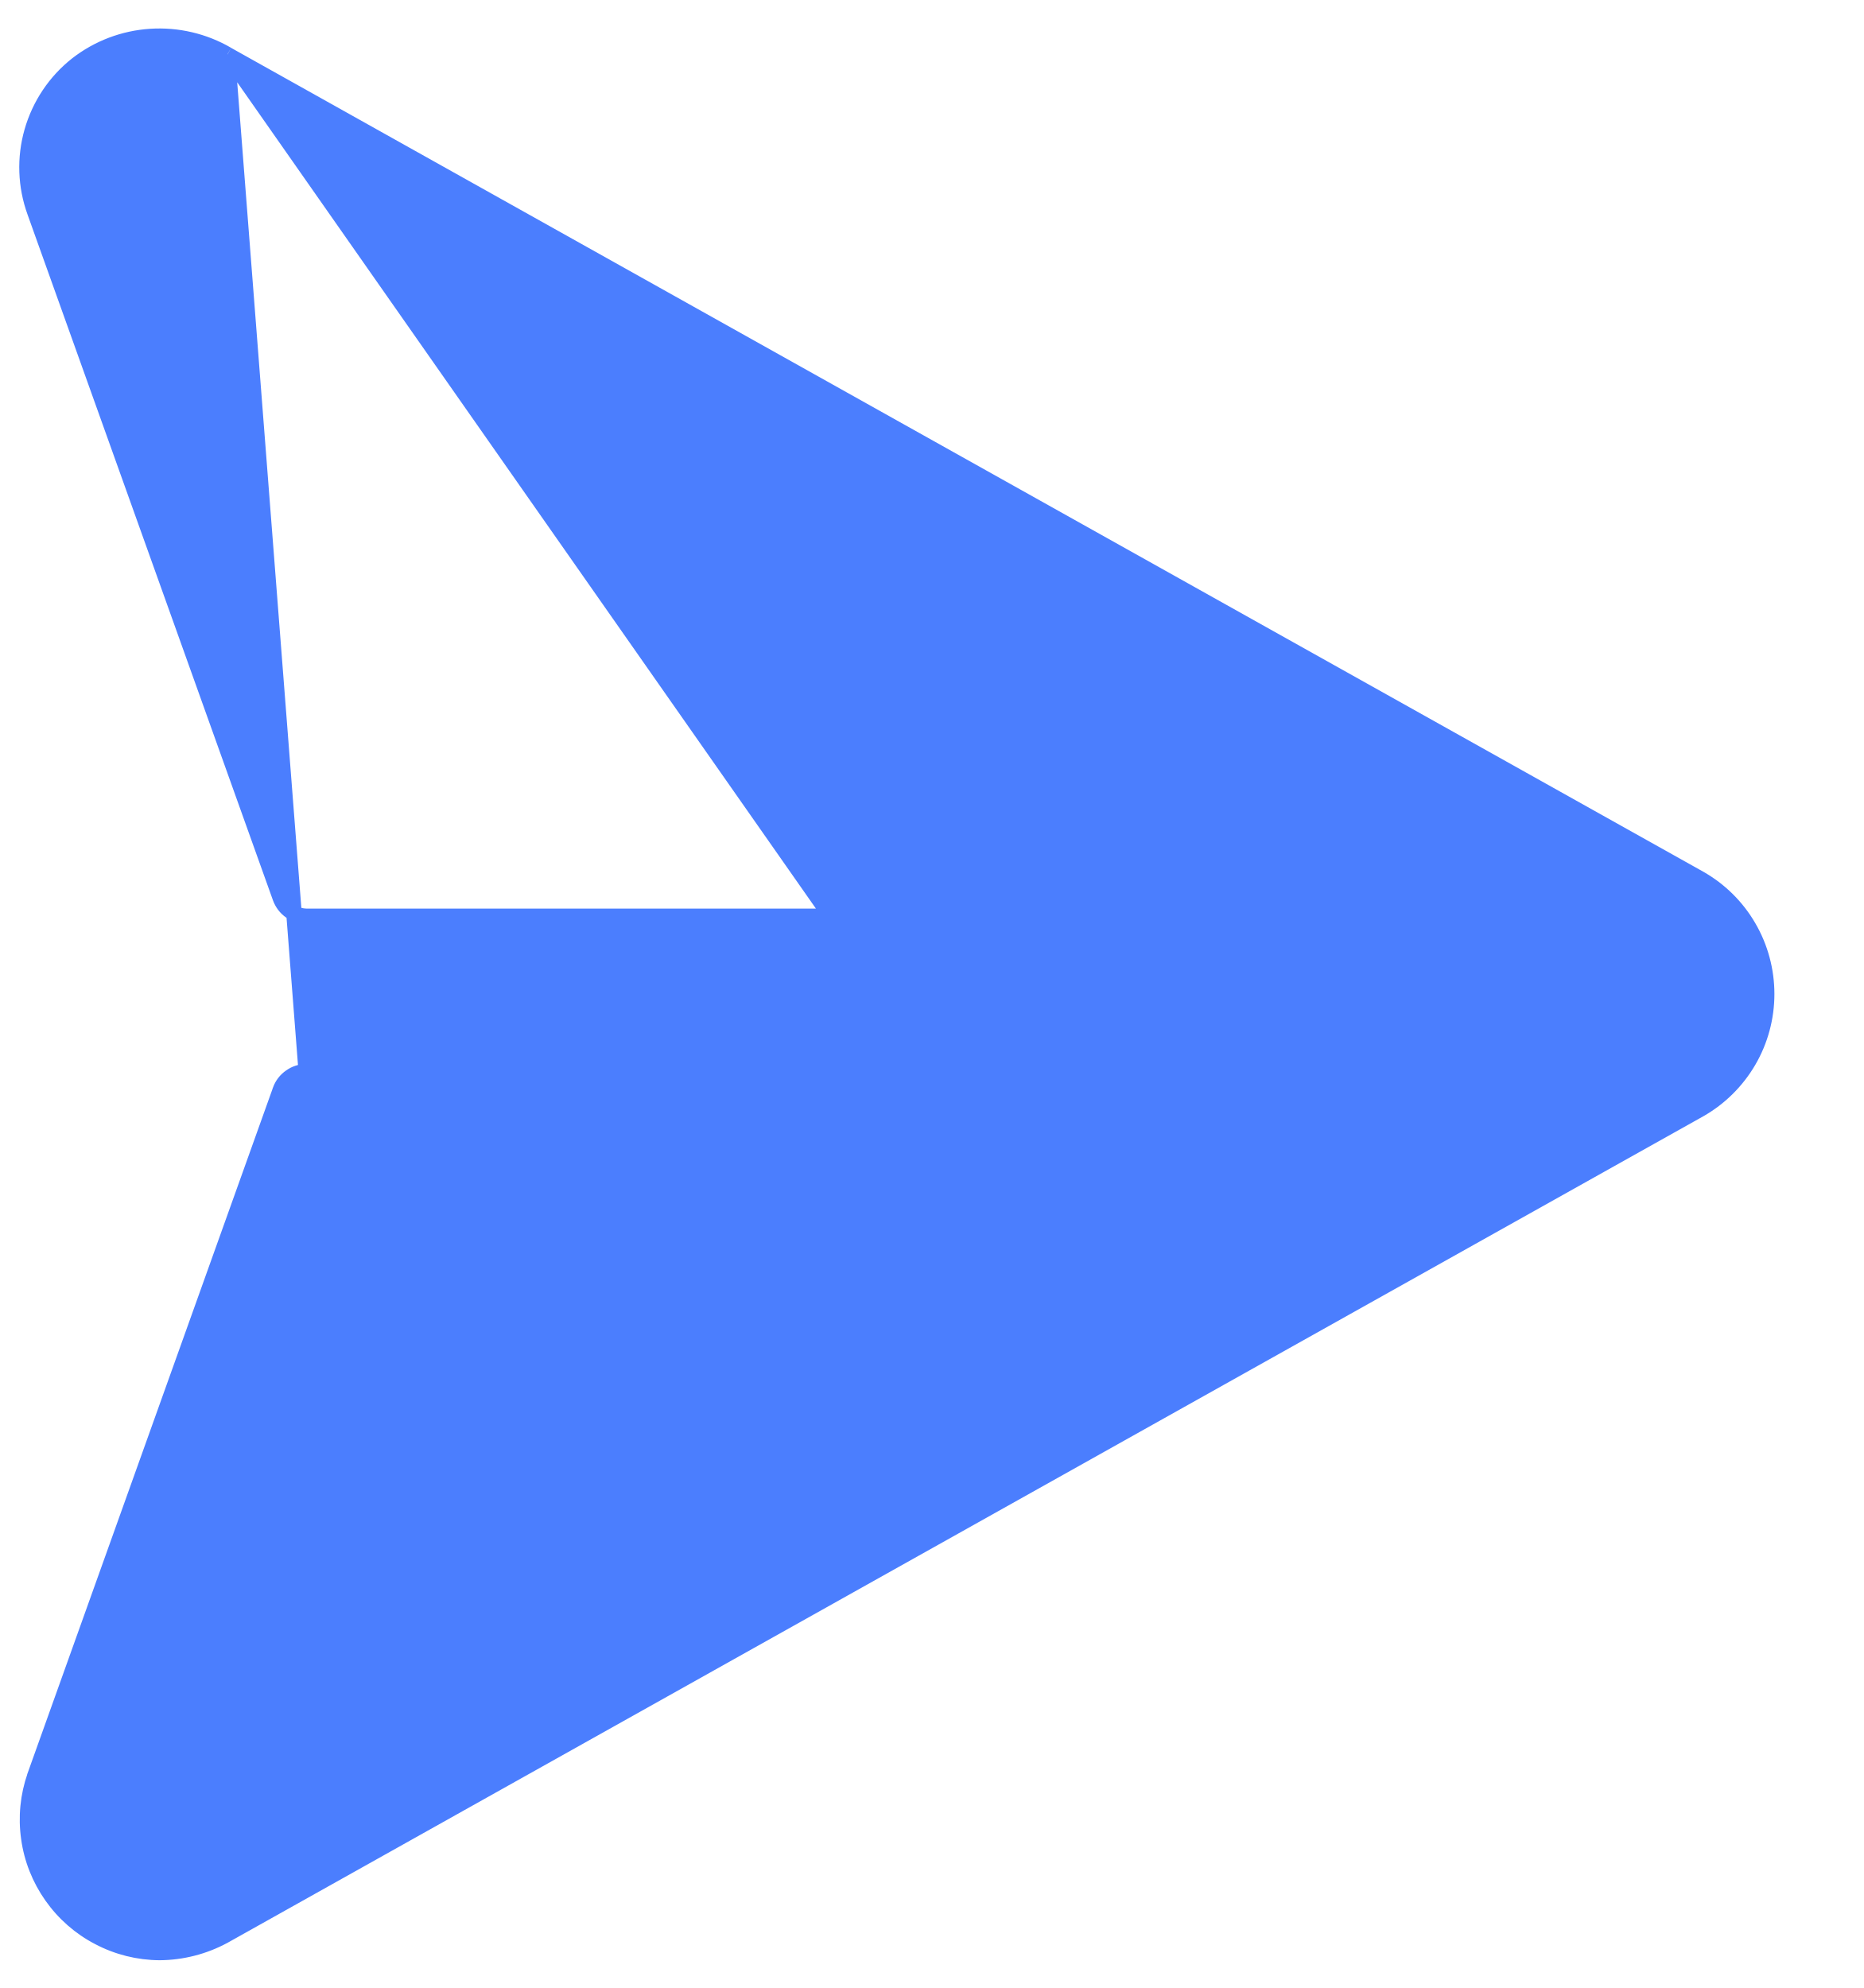
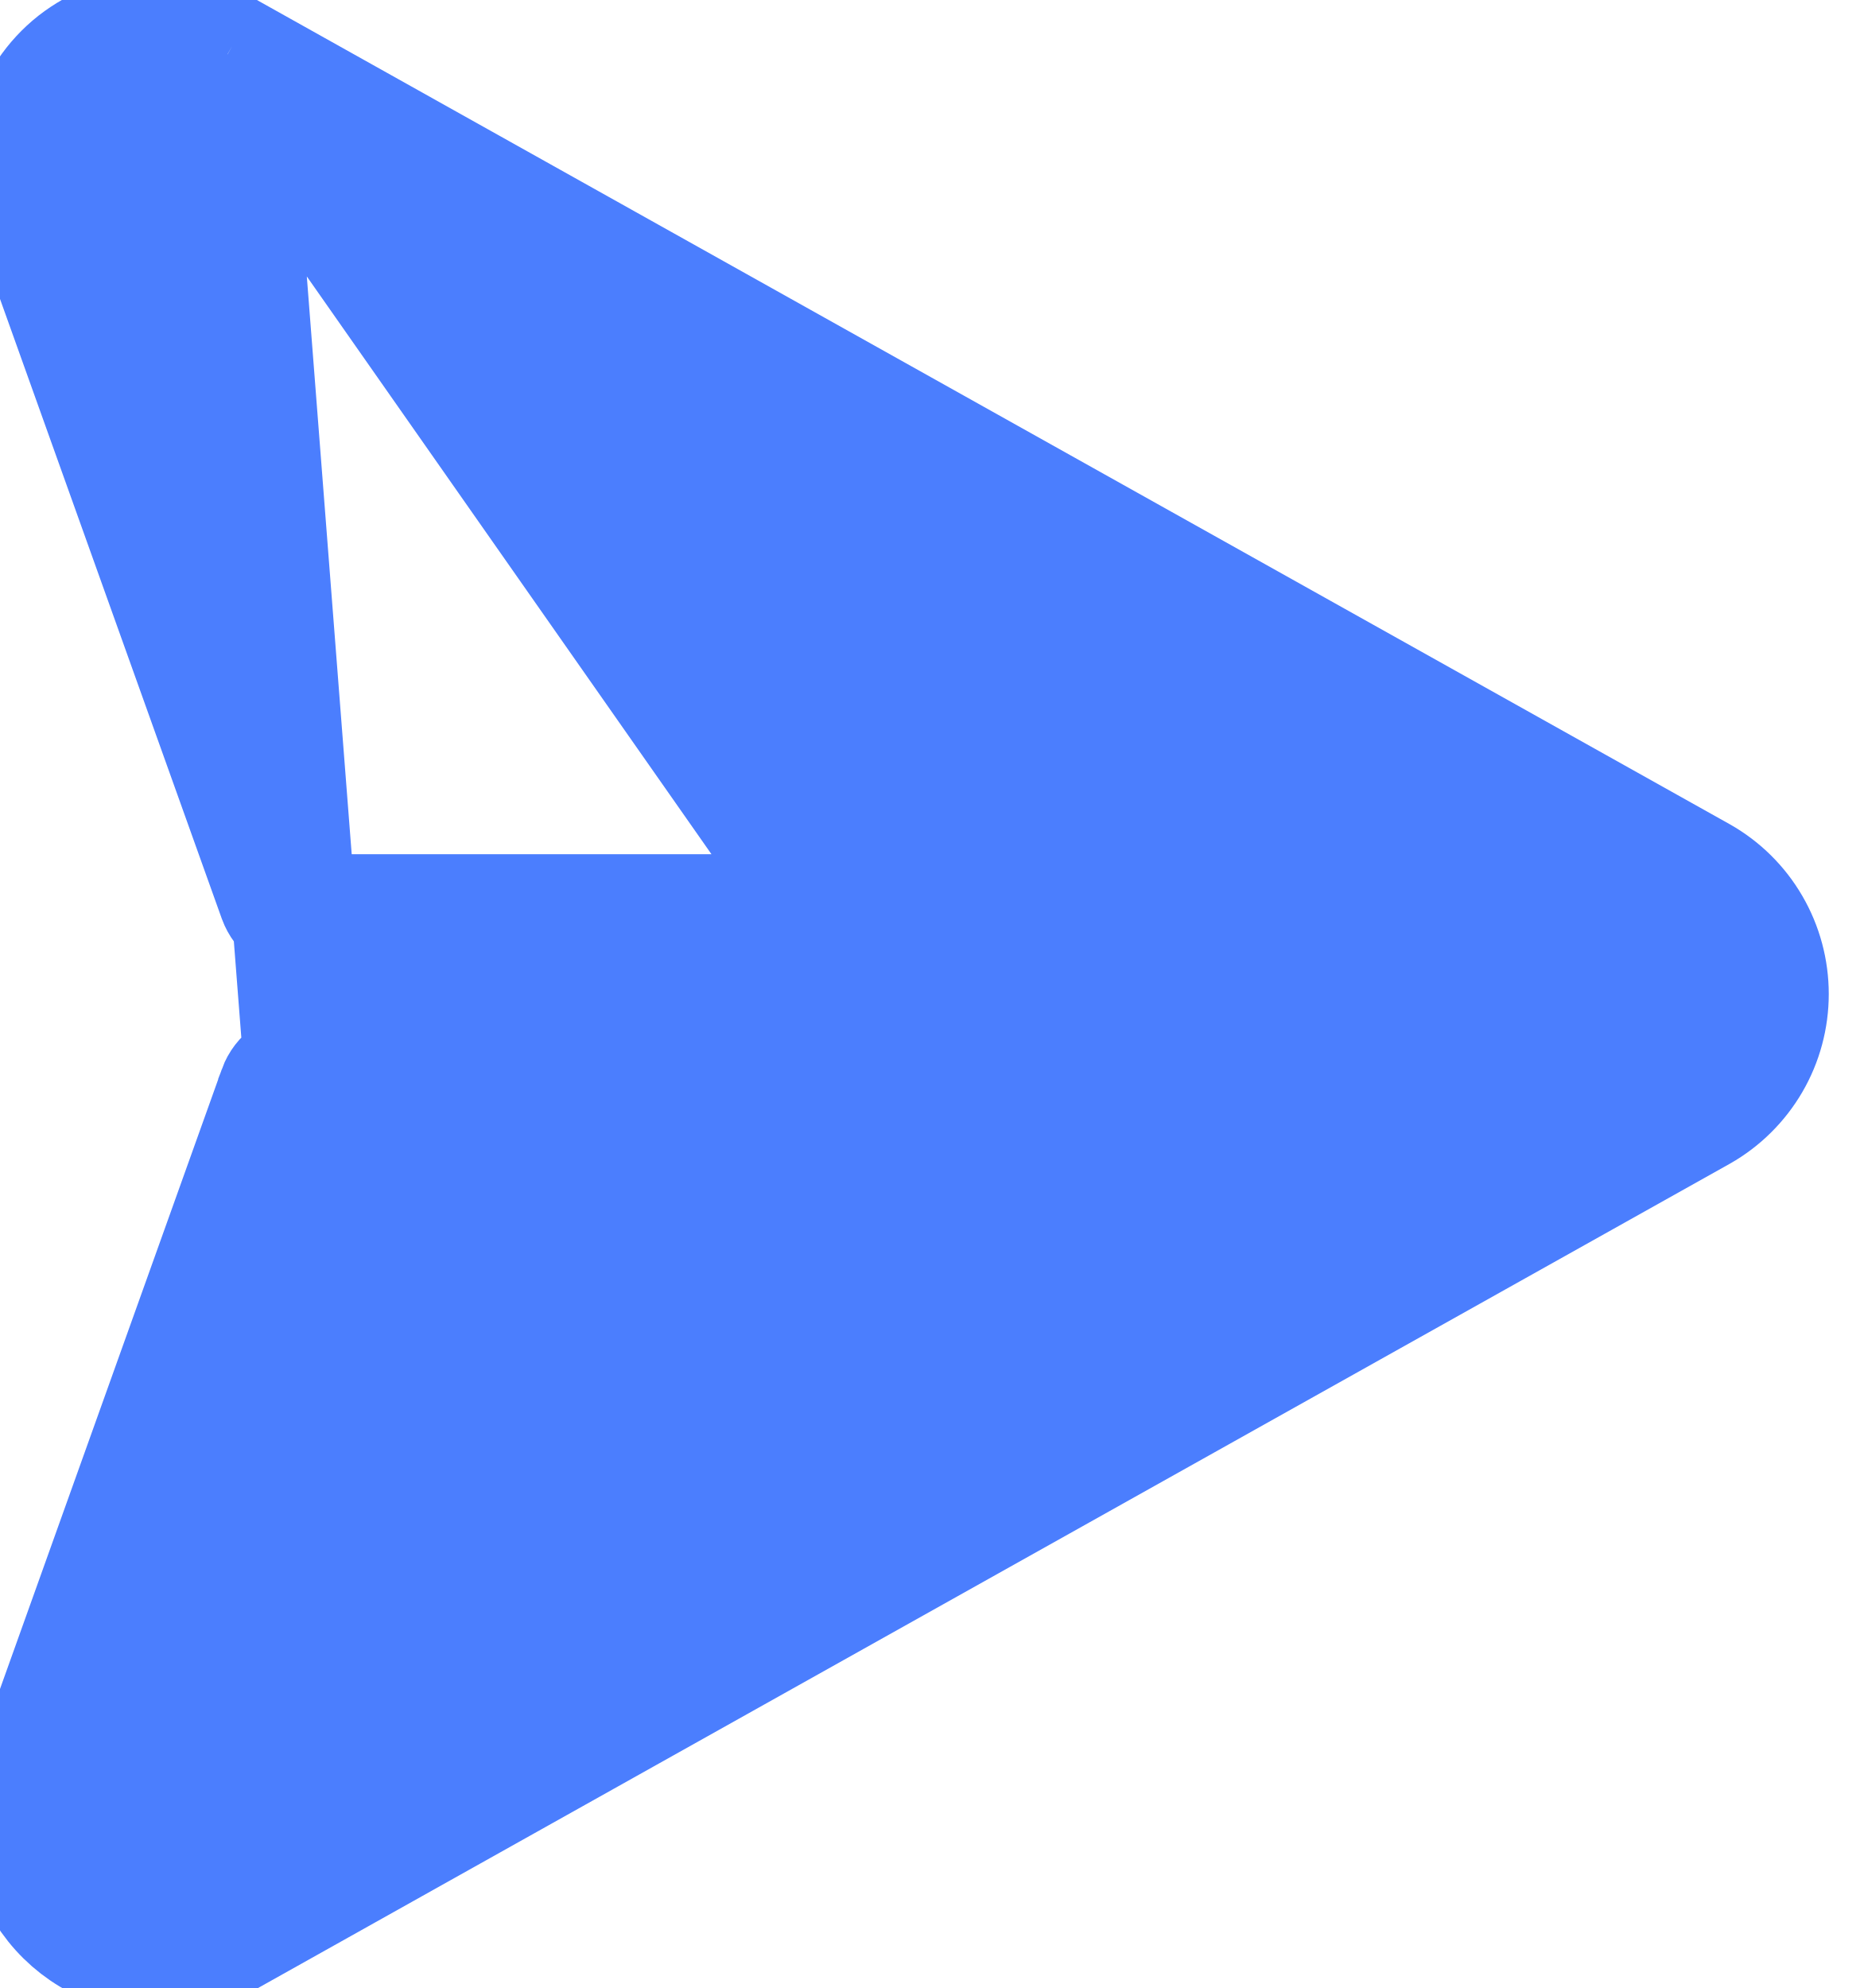
<svg xmlns="http://www.w3.org/2000/svg" width="15" height="16" viewBox="0 0 15 16" fill="none">
-   <path d="M1.829 0.439L1.829 0.439C1.642 0.33 1.427 0.28 1.212 0.294C0.996 0.308 0.79 0.386 0.619 0.519C0.445 0.656 0.319 0.845 0.258 1.058C0.197 1.271 0.205 1.498 0.281 1.707L0.281 1.707L2.256 7.226C2.256 7.226 2.256 7.226 2.256 7.226C2.272 7.269 2.3 7.307 2.338 7.333C2.375 7.36 2.42 7.374 2.465 7.375H7.541C7.703 7.372 7.859 7.431 7.979 7.54C8.099 7.648 8.173 7.798 8.187 7.959L8.187 7.961L8.187 7.961C8.193 8.046 8.181 8.132 8.151 8.212C8.122 8.292 8.077 8.366 8.019 8.428C7.96 8.49 7.889 8.54 7.811 8.574C7.732 8.608 7.648 8.625 7.562 8.625M1.829 0.439L7.562 8.625M1.829 0.439L1.83 0.44L13.677 7.07C13.677 7.07 13.677 7.07 13.677 7.07C13.841 7.163 13.978 7.298 14.073 7.462C14.168 7.625 14.218 7.811 14.218 8C14.218 8.189 14.168 8.375 14.073 8.538C13.978 8.701 13.841 8.837 13.677 8.93C13.677 8.93 13.677 8.93 13.677 8.93L1.802 15.581C1.802 15.581 1.802 15.581 1.802 15.581C1.643 15.667 1.465 15.713 1.284 15.714C1.114 15.713 0.946 15.671 0.796 15.592C0.645 15.514 0.515 15.4 0.417 15.261C0.319 15.122 0.255 14.962 0.232 14.793C0.208 14.625 0.225 14.453 0.281 14.293C0.281 14.293 0.281 14.292 0.281 14.292L2.256 8.774C2.256 8.774 2.256 8.773 2.256 8.773C2.272 8.73 2.3 8.693 2.338 8.667C2.375 8.64 2.42 8.626 2.465 8.625M1.829 0.439L2.465 8.625M7.562 8.625H2.465M7.562 8.625H2.465" fill="#4B7EFE" stroke="#4B7EFE" stroke-width="0.125" />
+   <path d="M1.829 0.439L1.829 0.439C1.642 0.33 1.427 0.28 1.212 0.294C0.996 0.308 0.79 0.386 0.619 0.519C0.445 0.656 0.319 0.845 0.258 1.058C0.197 1.271 0.205 1.498 0.281 1.707L0.281 1.707L2.256 7.226C2.256 7.226 2.256 7.226 2.256 7.226C2.272 7.269 2.3 7.307 2.338 7.333C2.375 7.36 2.42 7.374 2.465 7.375H7.541C7.703 7.372 7.859 7.431 7.979 7.54C8.099 7.648 8.173 7.798 8.187 7.959L8.187 7.961L8.187 7.961C8.193 8.046 8.181 8.132 8.151 8.212C8.122 8.292 8.077 8.366 8.019 8.428C7.96 8.49 7.889 8.54 7.811 8.574C7.732 8.608 7.648 8.625 7.562 8.625M1.829 0.439L7.562 8.625M1.829 0.439L1.83 0.44L13.677 7.07C13.677 7.07 13.677 7.07 13.677 7.07C13.841 7.163 13.978 7.298 14.073 7.462C14.168 7.625 14.218 7.811 14.218 8C14.218 8.189 14.168 8.375 14.073 8.538C13.978 8.701 13.841 8.837 13.677 8.93C13.677 8.93 13.677 8.93 13.677 8.93L1.802 15.581C1.802 15.581 1.802 15.581 1.802 15.581C1.643 15.667 1.465 15.713 1.284 15.714C1.114 15.713 0.946 15.671 0.796 15.592C0.645 15.514 0.515 15.4 0.417 15.261C0.319 15.122 0.255 14.962 0.232 14.793C0.208 14.625 0.225 14.453 0.281 14.293C0.281 14.293 0.281 14.292 0.281 14.292L2.256 8.774C2.256 8.774 2.256 8.773 2.256 8.773C2.272 8.73 2.3 8.693 2.338 8.667C2.375 8.64 2.42 8.626 2.465 8.625M1.829 0.439L2.465 8.625M7.562 8.625H2.465M7.562 8.625H2.465" fill="#4B7EFE" stroke="#4B7EFE" strokeWidth="0.125" />
</svg>
